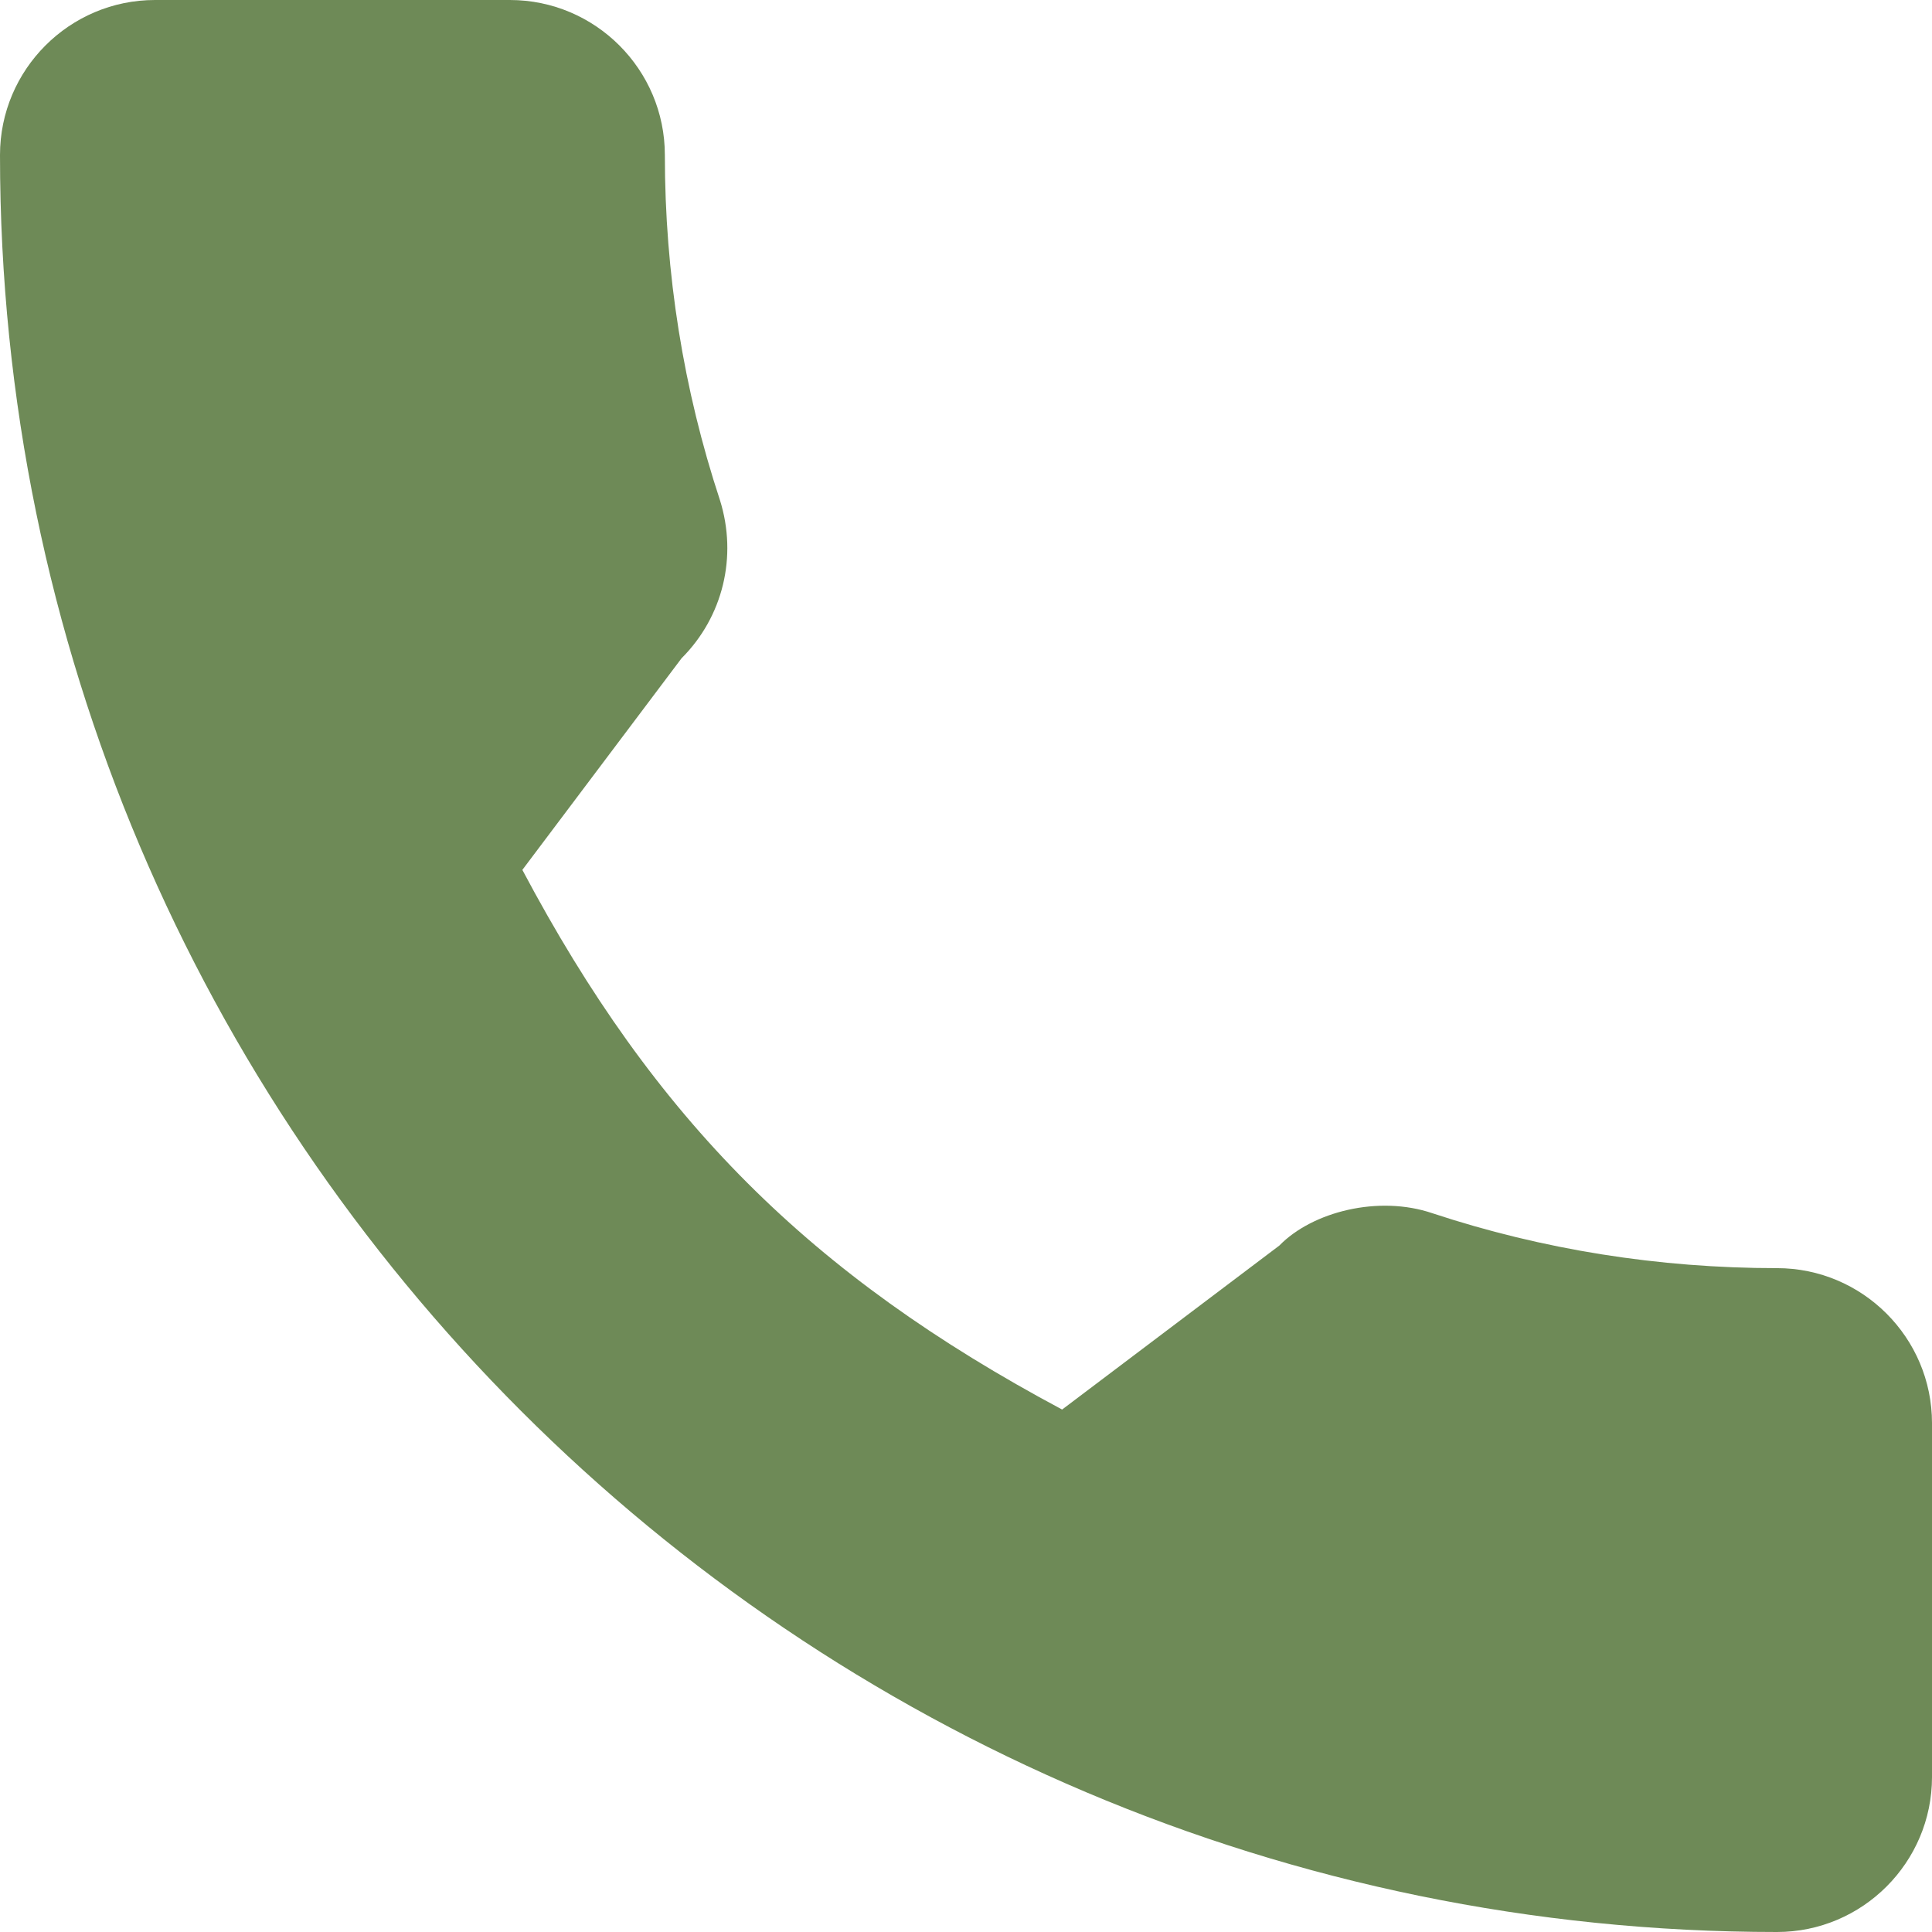
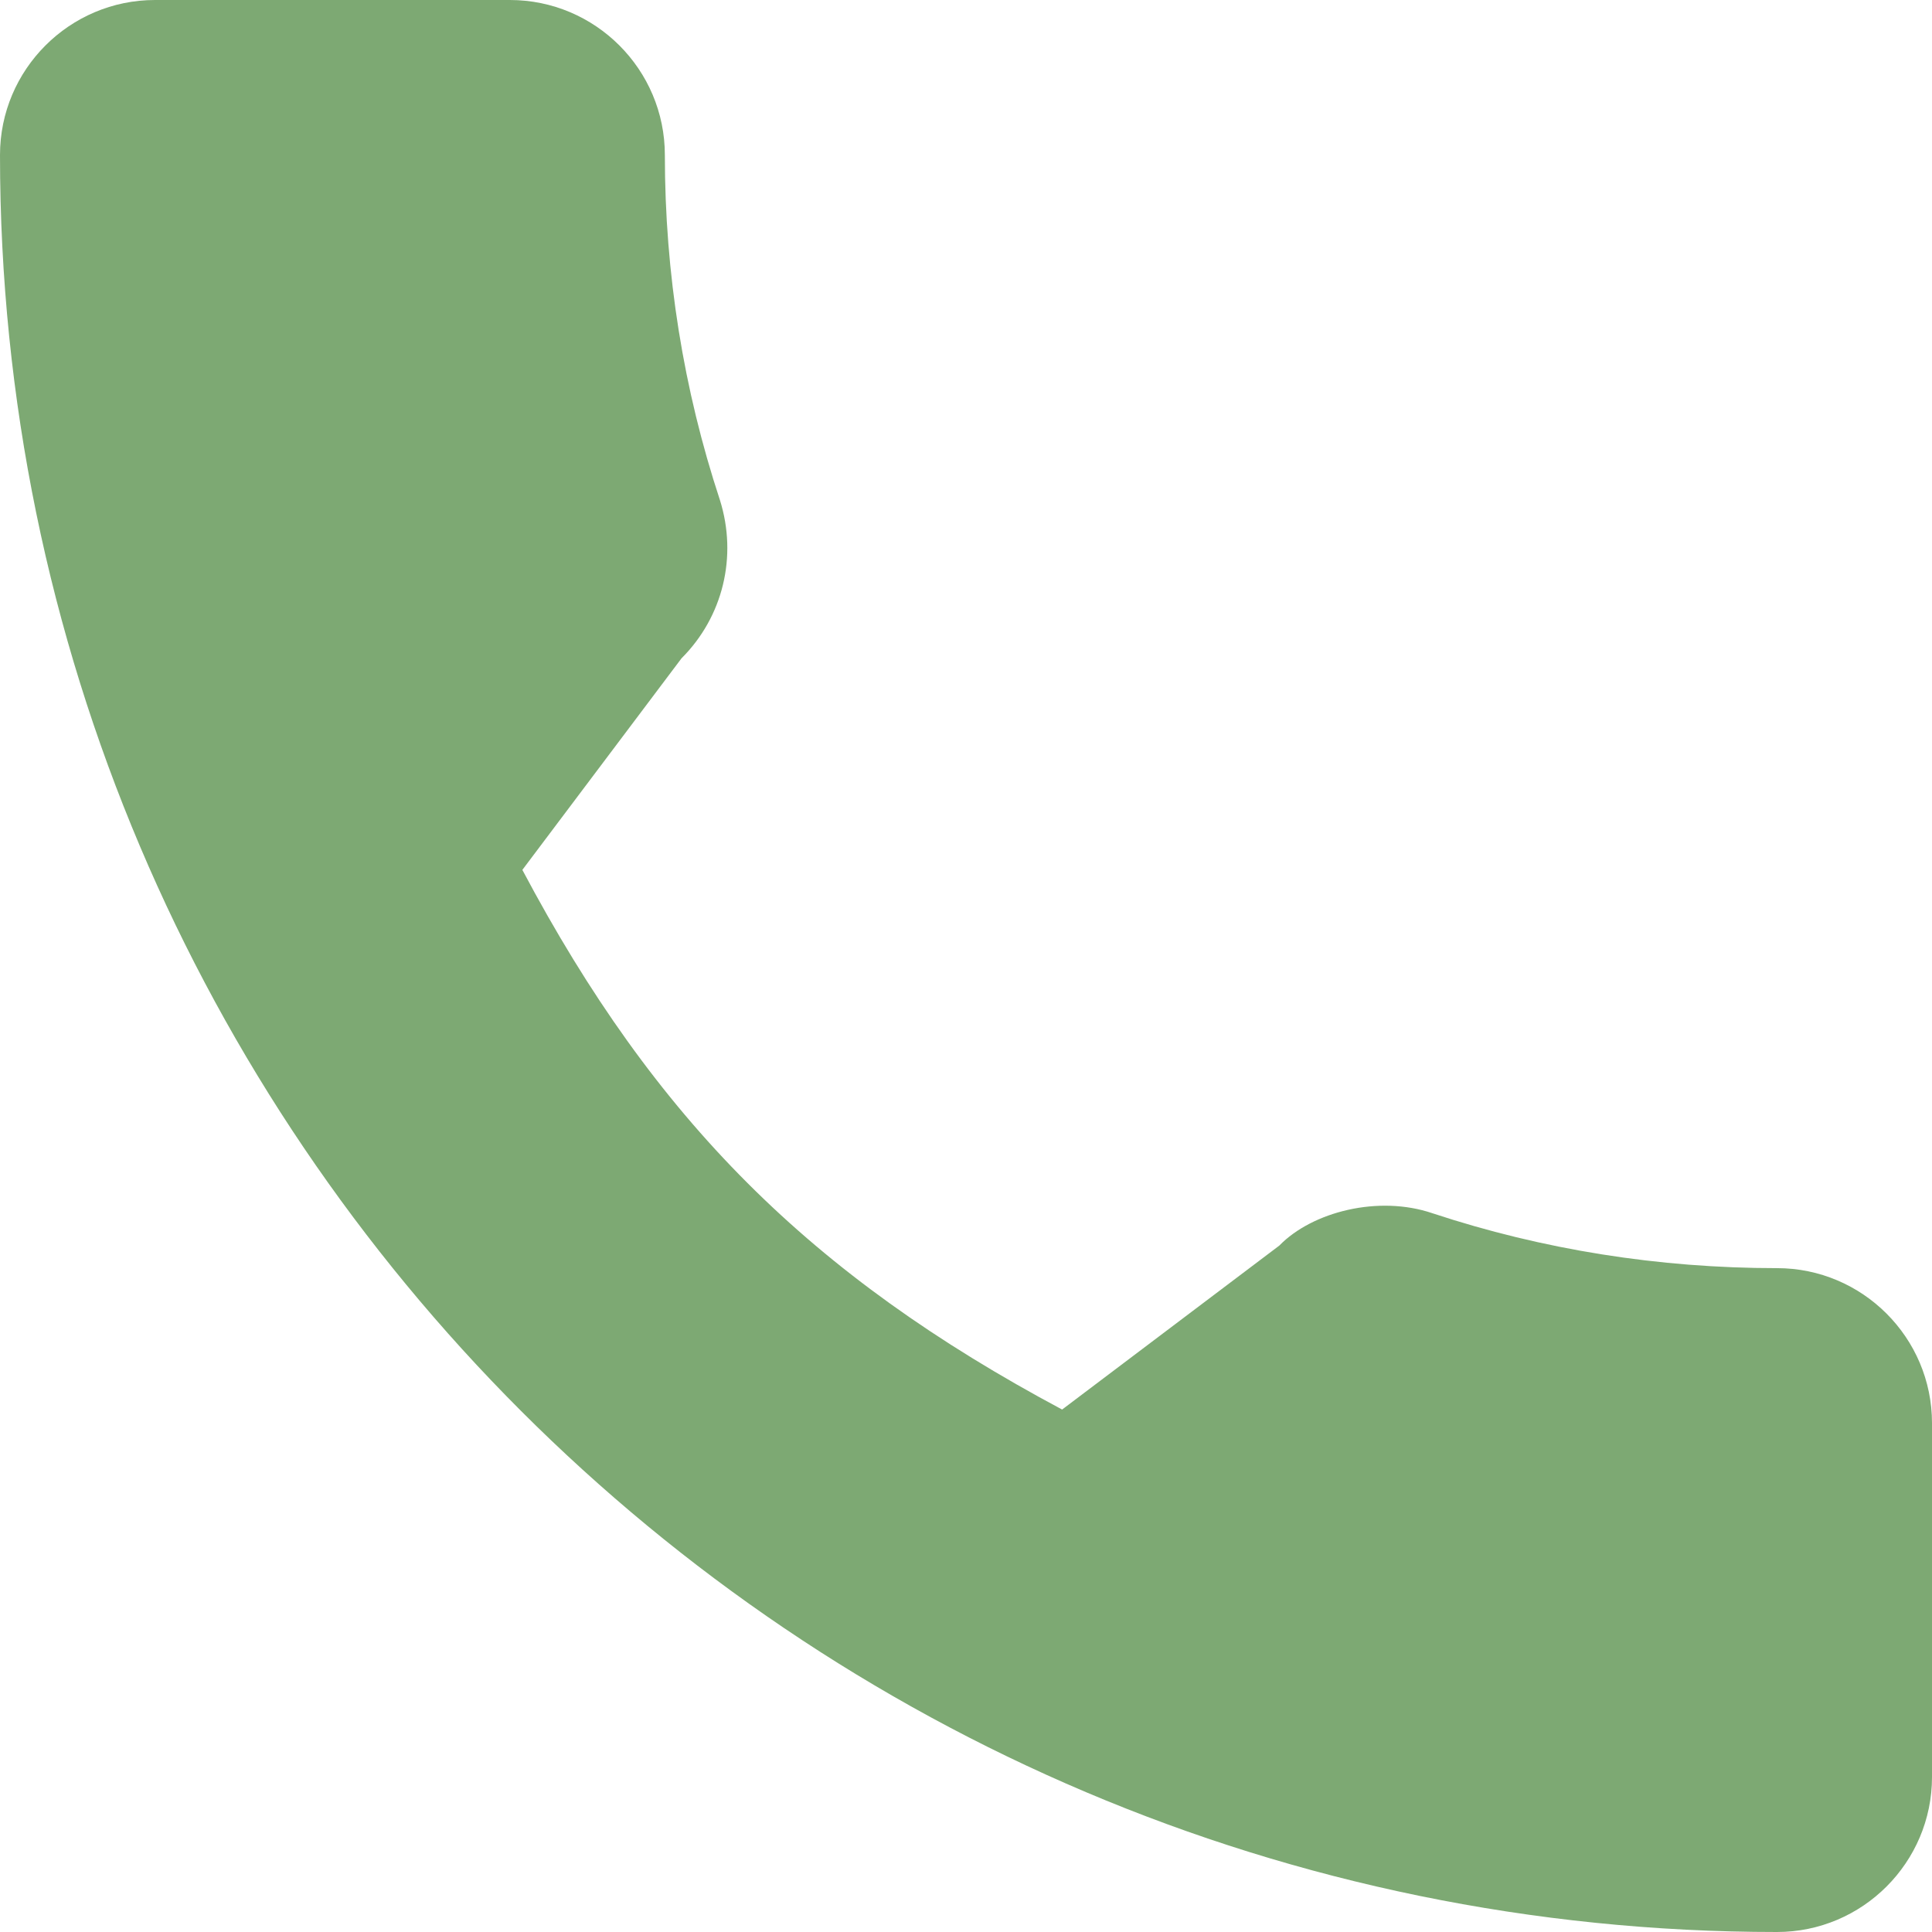
<svg xmlns="http://www.w3.org/2000/svg" version="1.1" id="Capa_1" x="0px" y="0px" viewBox="0 0 384 384" style="enable-background:new 0 0 384 384;" xml:space="preserve">
  <g>
    <g>
-       <path fill="#6e8a57" d="M353.188,252.052c-23.51,0-46.594-3.677-68.469-10.906c-10.719-3.656-23.896-0.302-30.438,6.417l-43.177,32.594    c-50.073-26.729-80.917-57.563-107.281-107.26l31.635-42.052c8.219-8.208,11.167-20.198,7.635-31.448    c-7.26-21.99-10.948-45.063-10.948-68.583C132.146,13.823,118.323,0,101.333,0H30.813C13.823,0,0,13.823,0,30.813    C0,225.563,158.438,384,353.188,384c16.99,0,30.813-13.823,30.813-30.813v-70.323C384,265.875,370.177,252.052,353.188,252.052z" />
+       <path fill="#7DA973" d="M353.188,252.052c-23.51,0-46.594-3.677-68.469-10.906c-10.719-3.656-23.896-0.302-30.438,6.417l-43.177,32.594    c-50.073-26.729-80.917-57.563-107.281-107.26l31.635-42.052c8.219-8.208,11.167-20.198,7.635-31.448    c-7.26-21.99-10.948-45.063-10.948-68.583C132.146,13.823,118.323,0,101.333,0H30.813C13.823,0,0,13.823,0,30.813    C0,225.563,158.438,384,353.188,384c16.99,0,30.813-13.823,30.813-30.813v-70.323C384,265.875,370.177,252.052,353.188,252.052z" />
    </g>
  </g>
  <g>
</g>
  <g>
</g>
  <g>
</g>
  <g>
</g>
  <g>
</g>
  <g>
</g>
  <g>
</g>
  <g>
</g>
  <g>
</g>
  <g>
</g>
  <g>
</g>
  <g>
</g>
  <g>
</g>
  <g>
</g>
  <g>
</g>
</svg>
